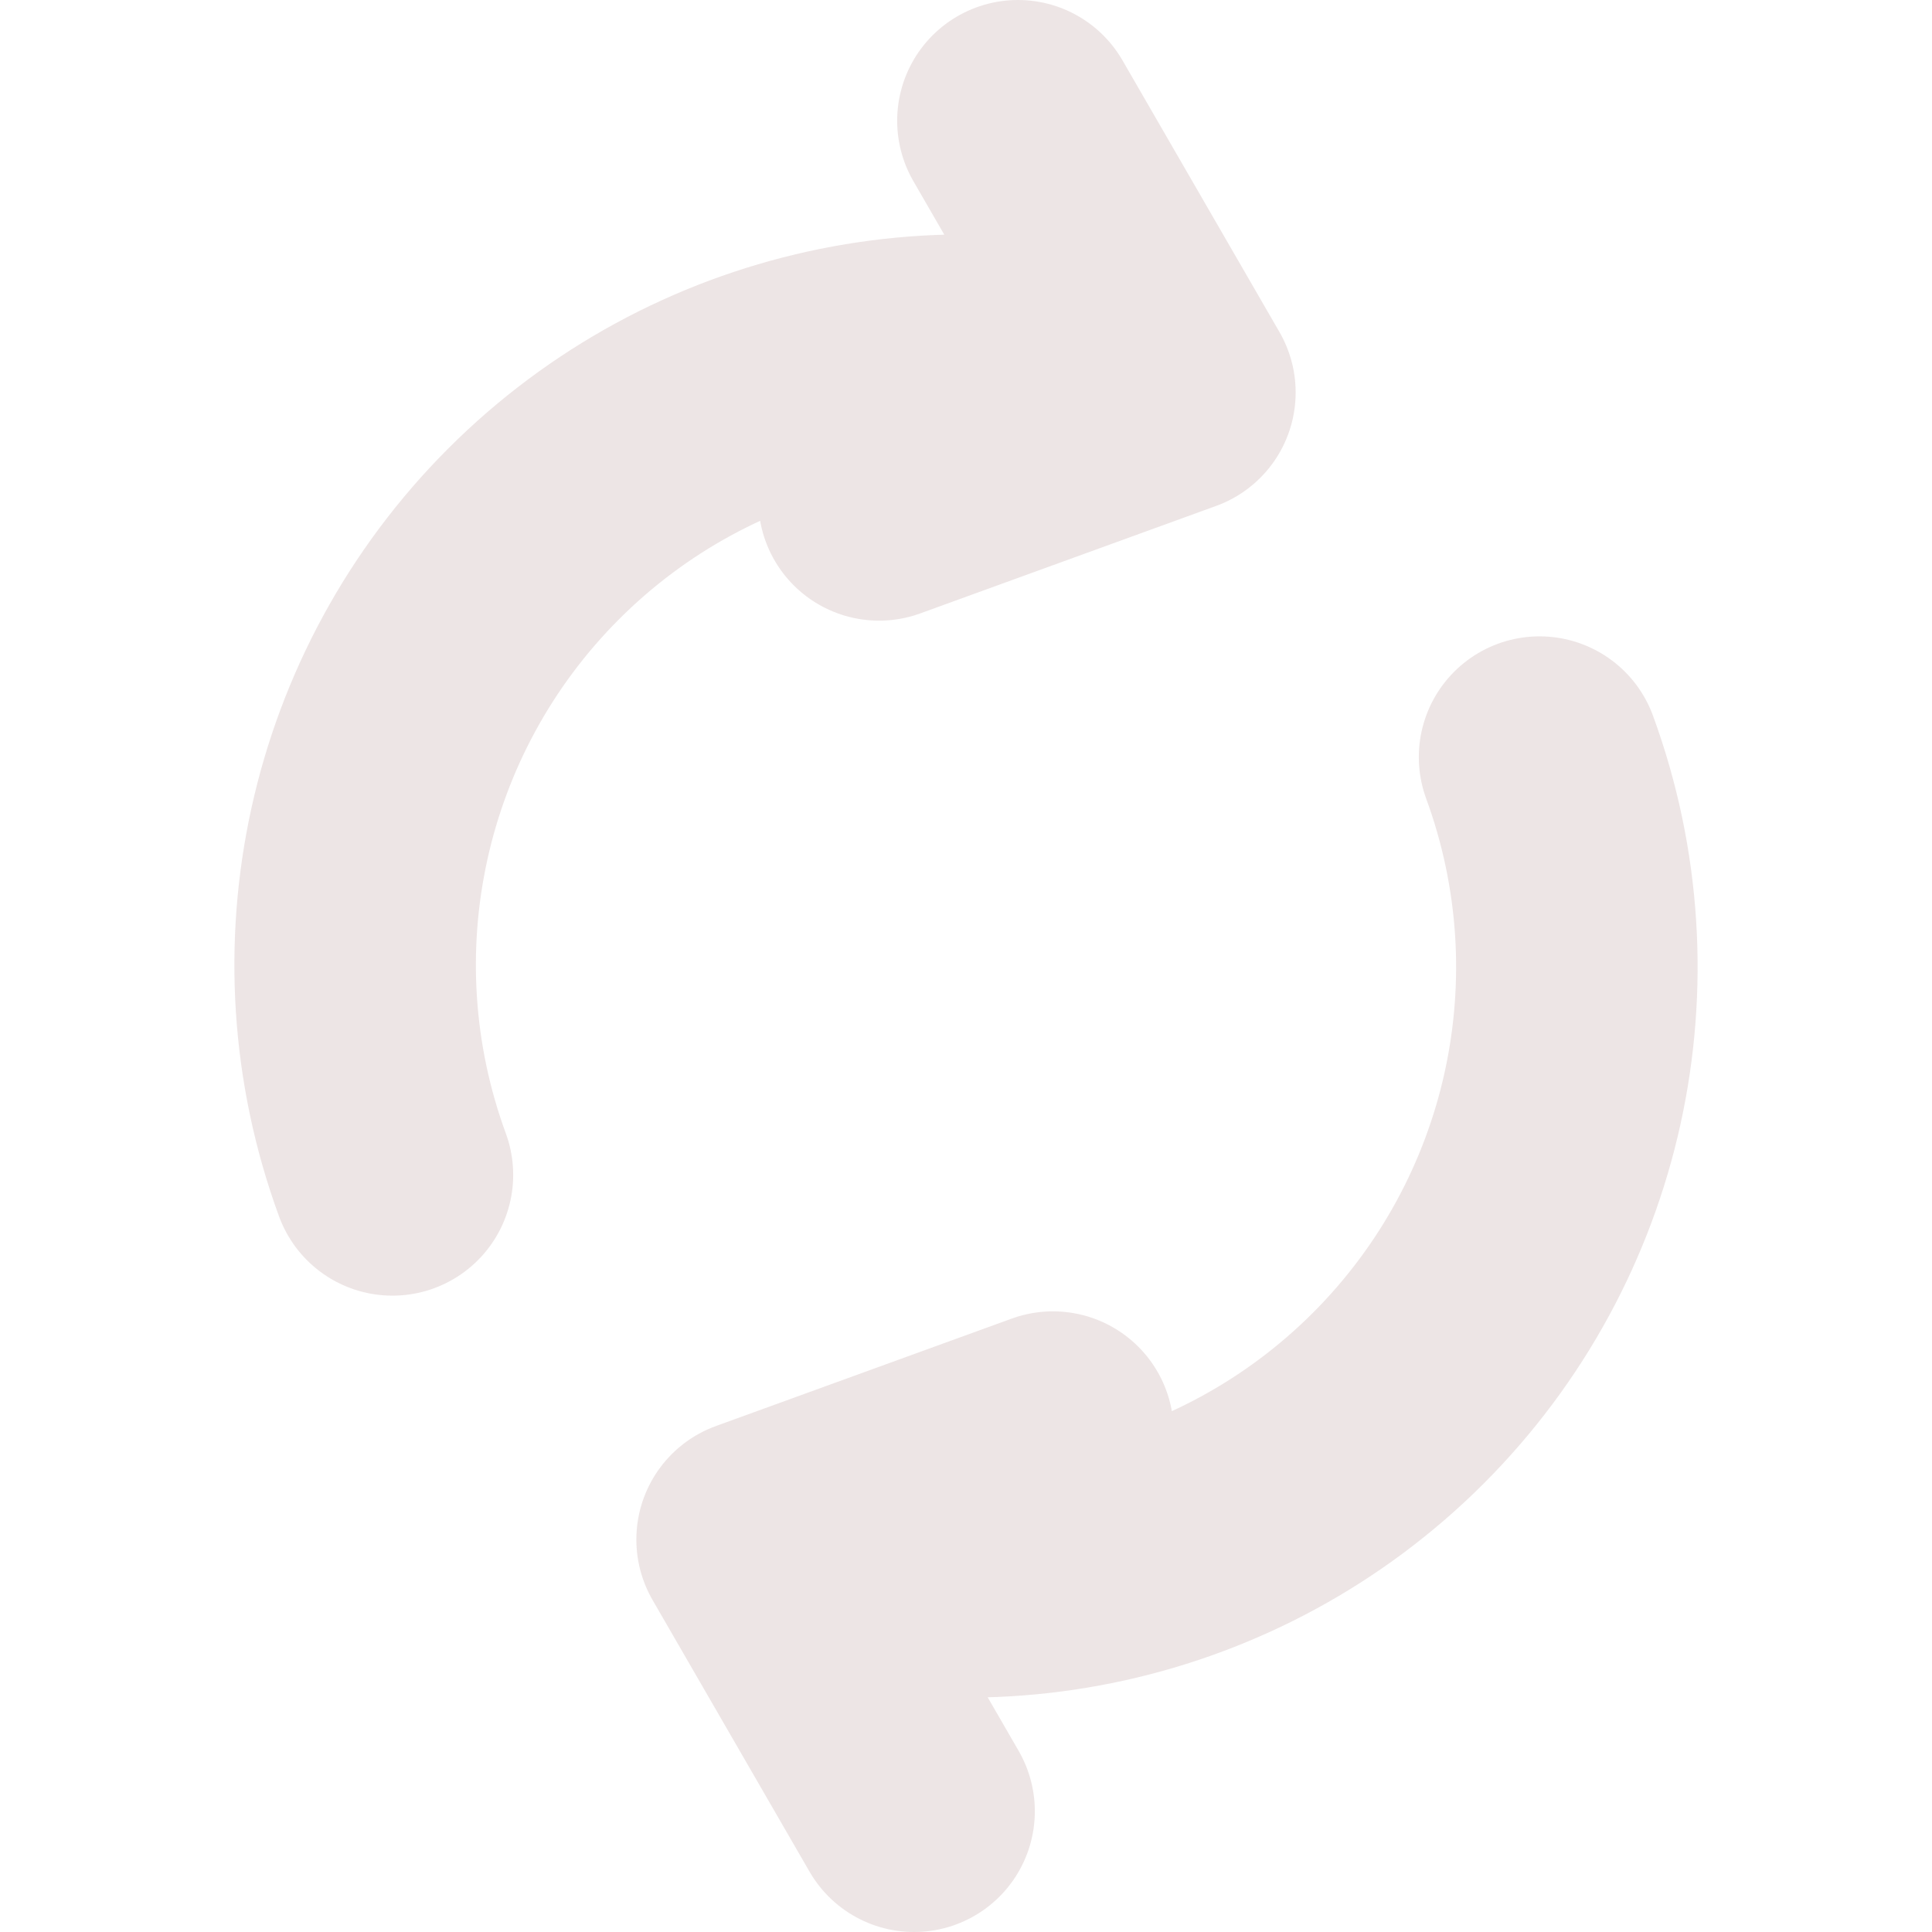
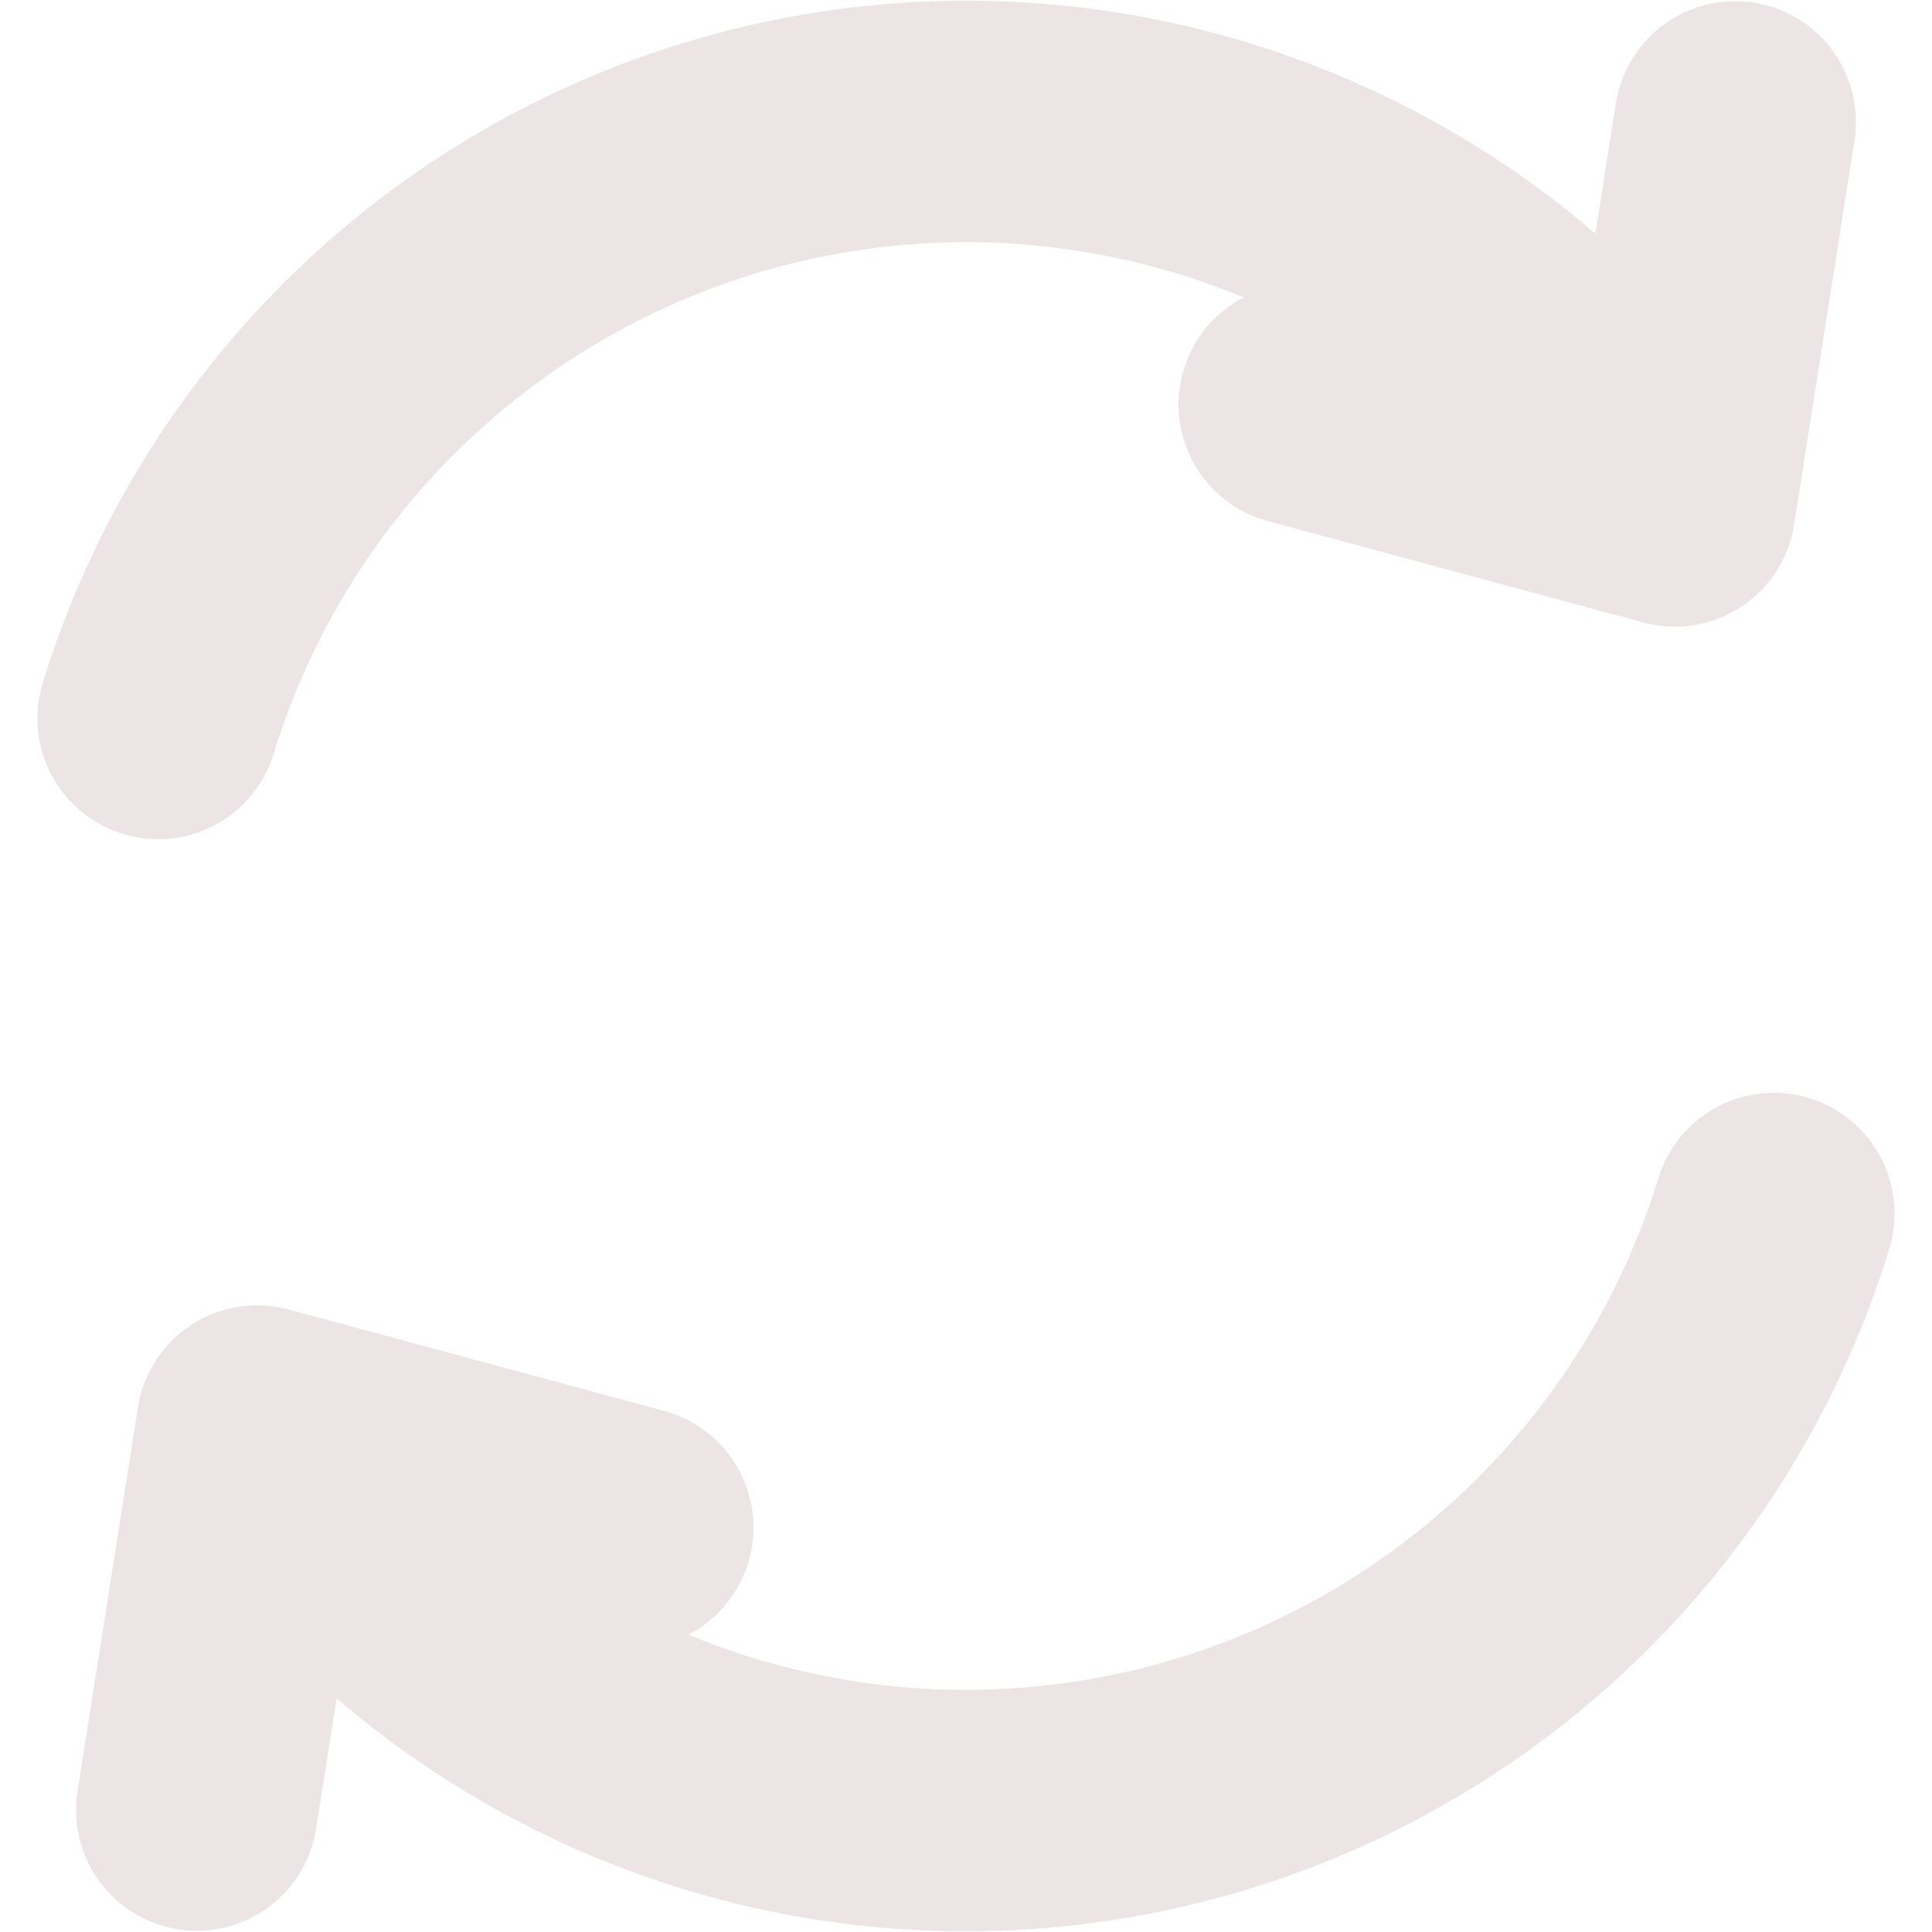
<svg xmlns="http://www.w3.org/2000/svg" width="16" height="16" viewBox="0 0 16 16" fill="none">
-   <path d="M3.25 9.73A5.05 5.05 0 0 1 9.73 3.25M8.43 1L9.73 3.25L7.28 4.14M12.75 6.27A5.05 5.05 0 0 1 6.27 12.75M7.57 15L6.27 12.75L8.72 11.86" stroke="#EDE5E5" stroke-width="2" stroke-linecap="round" stroke-linejoin="round" />
+   <path d="M1.31 5.95A7 7 0 0 1 13.87 4.19M14.37 1.01L13.87 4.19L10.76 3.35M14.69 10.05A7 7 0 0 1 2.13 11.81M1.63 14.99L2.13 11.81L5.24 12.65" stroke="#EDE5E5" stroke-width="2" stroke-linecap="round" stroke-linejoin="round" />
</svg>
